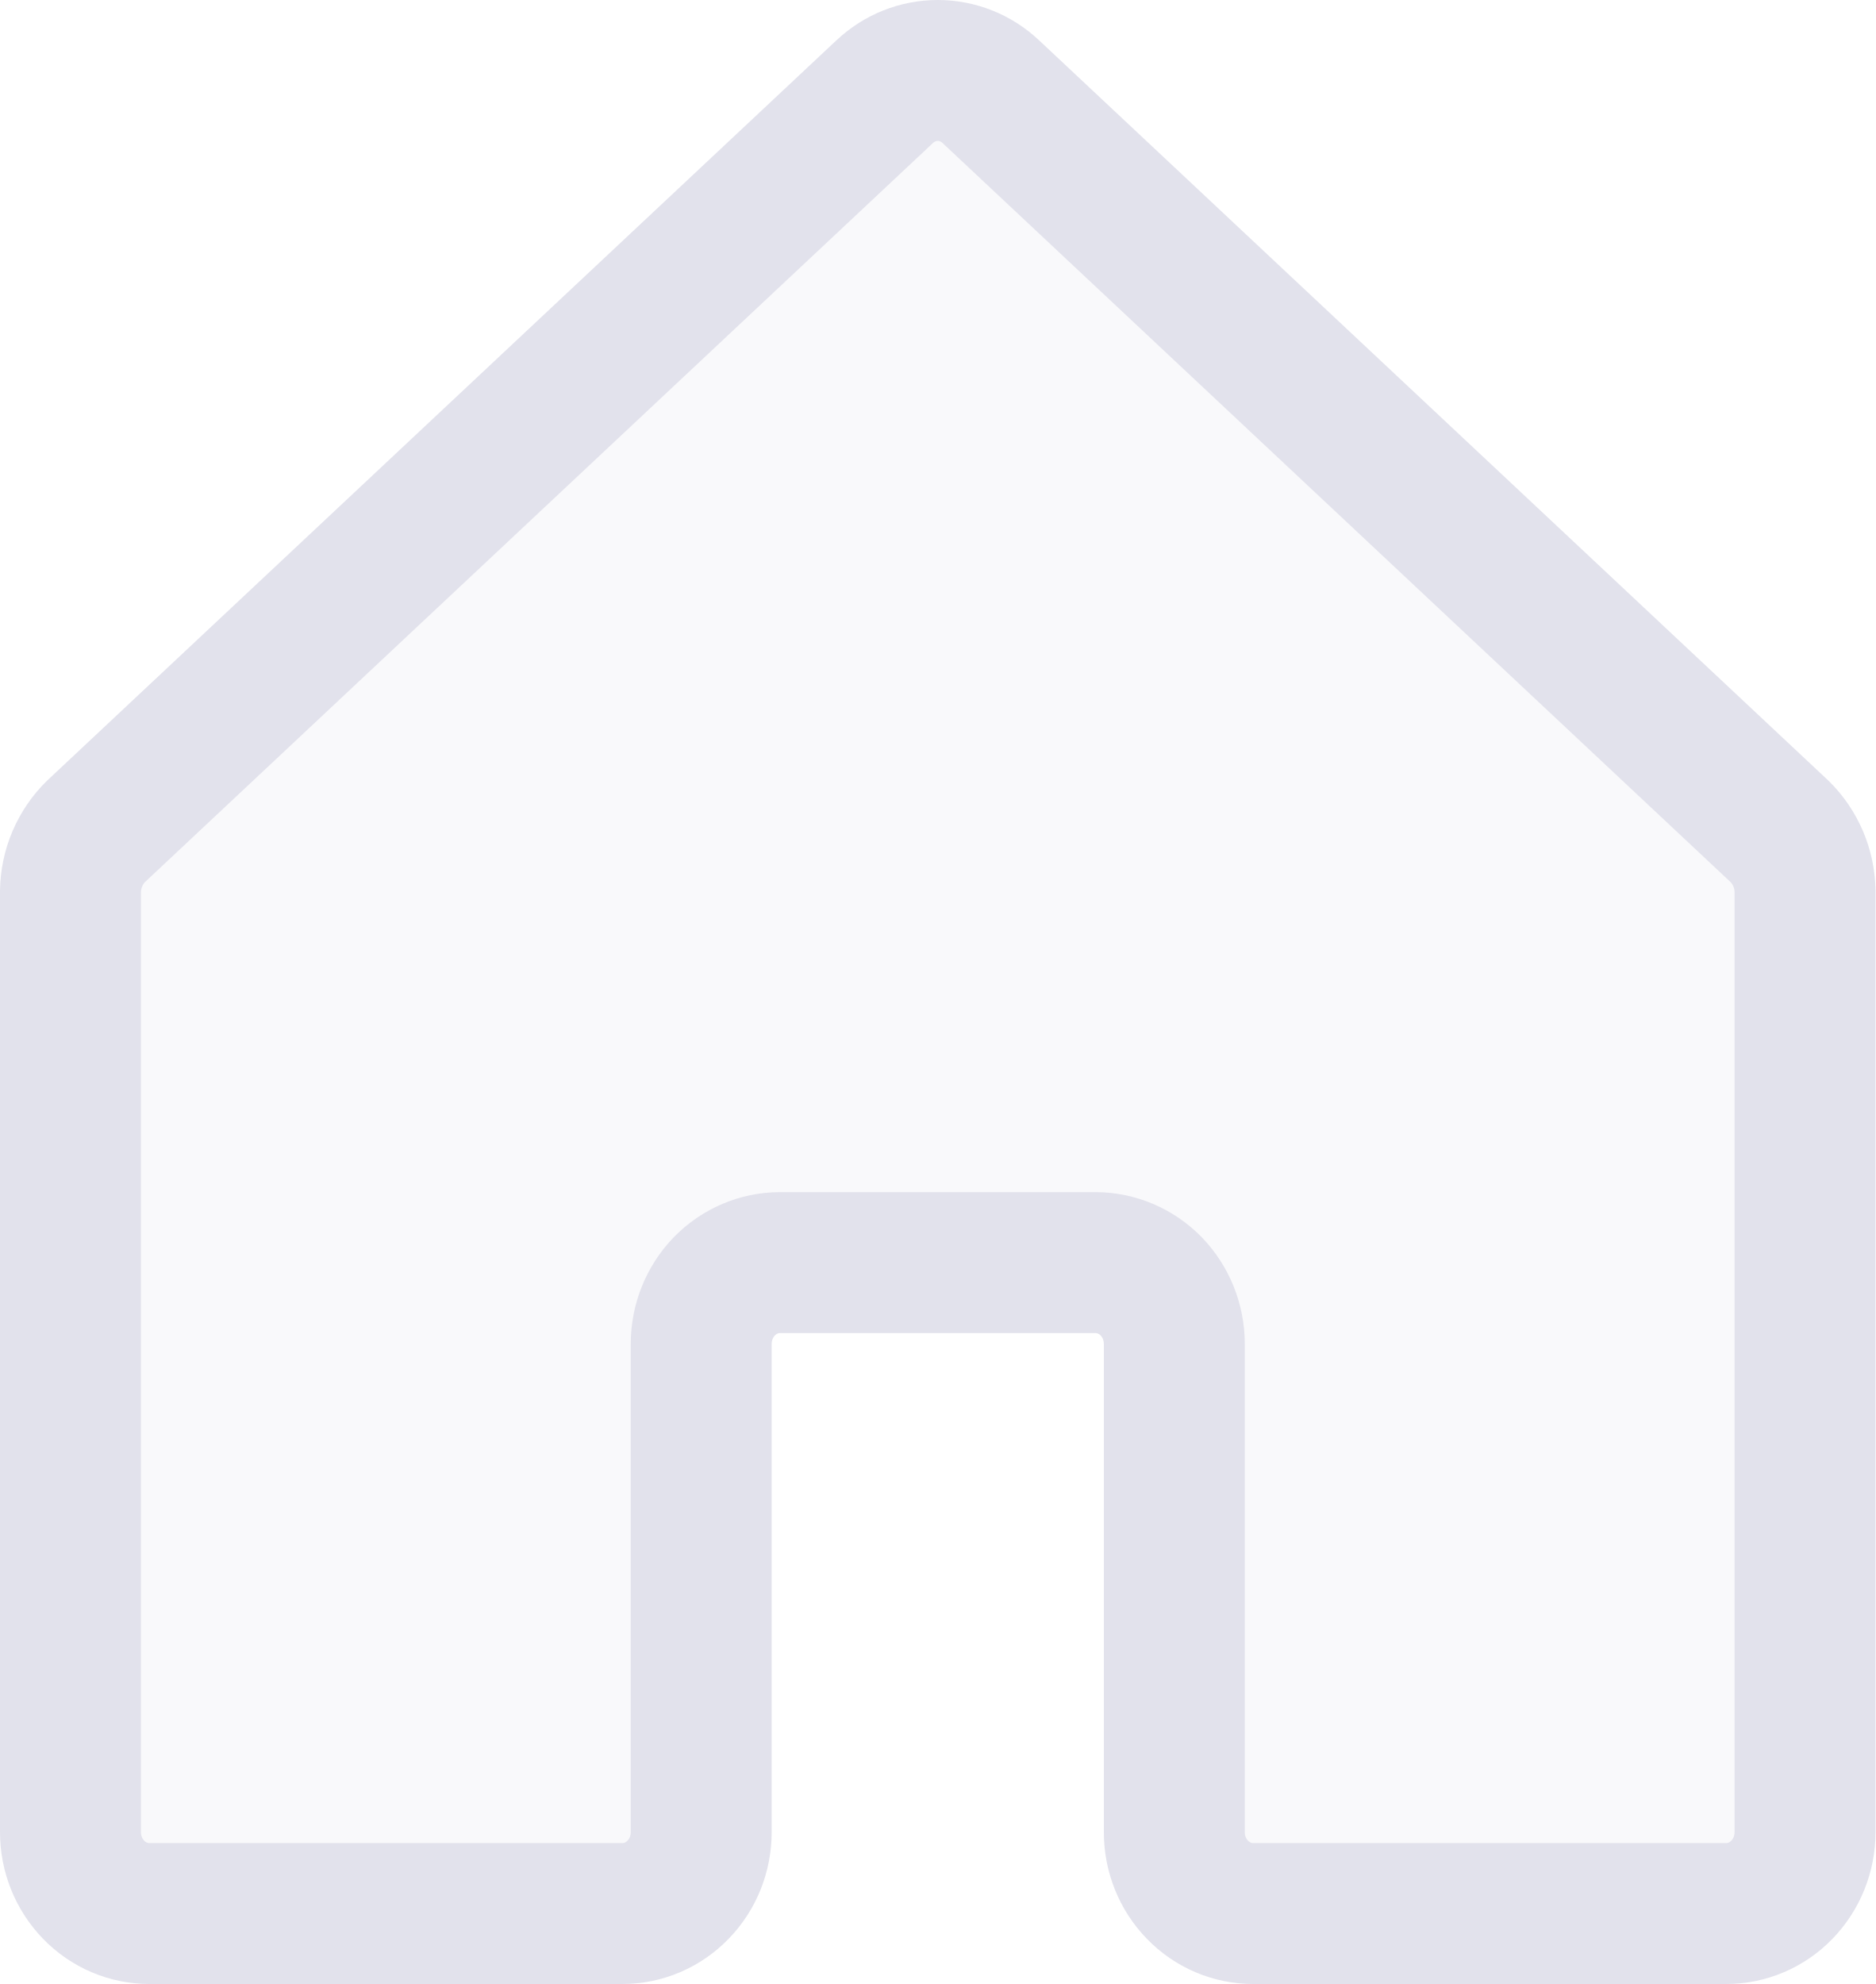
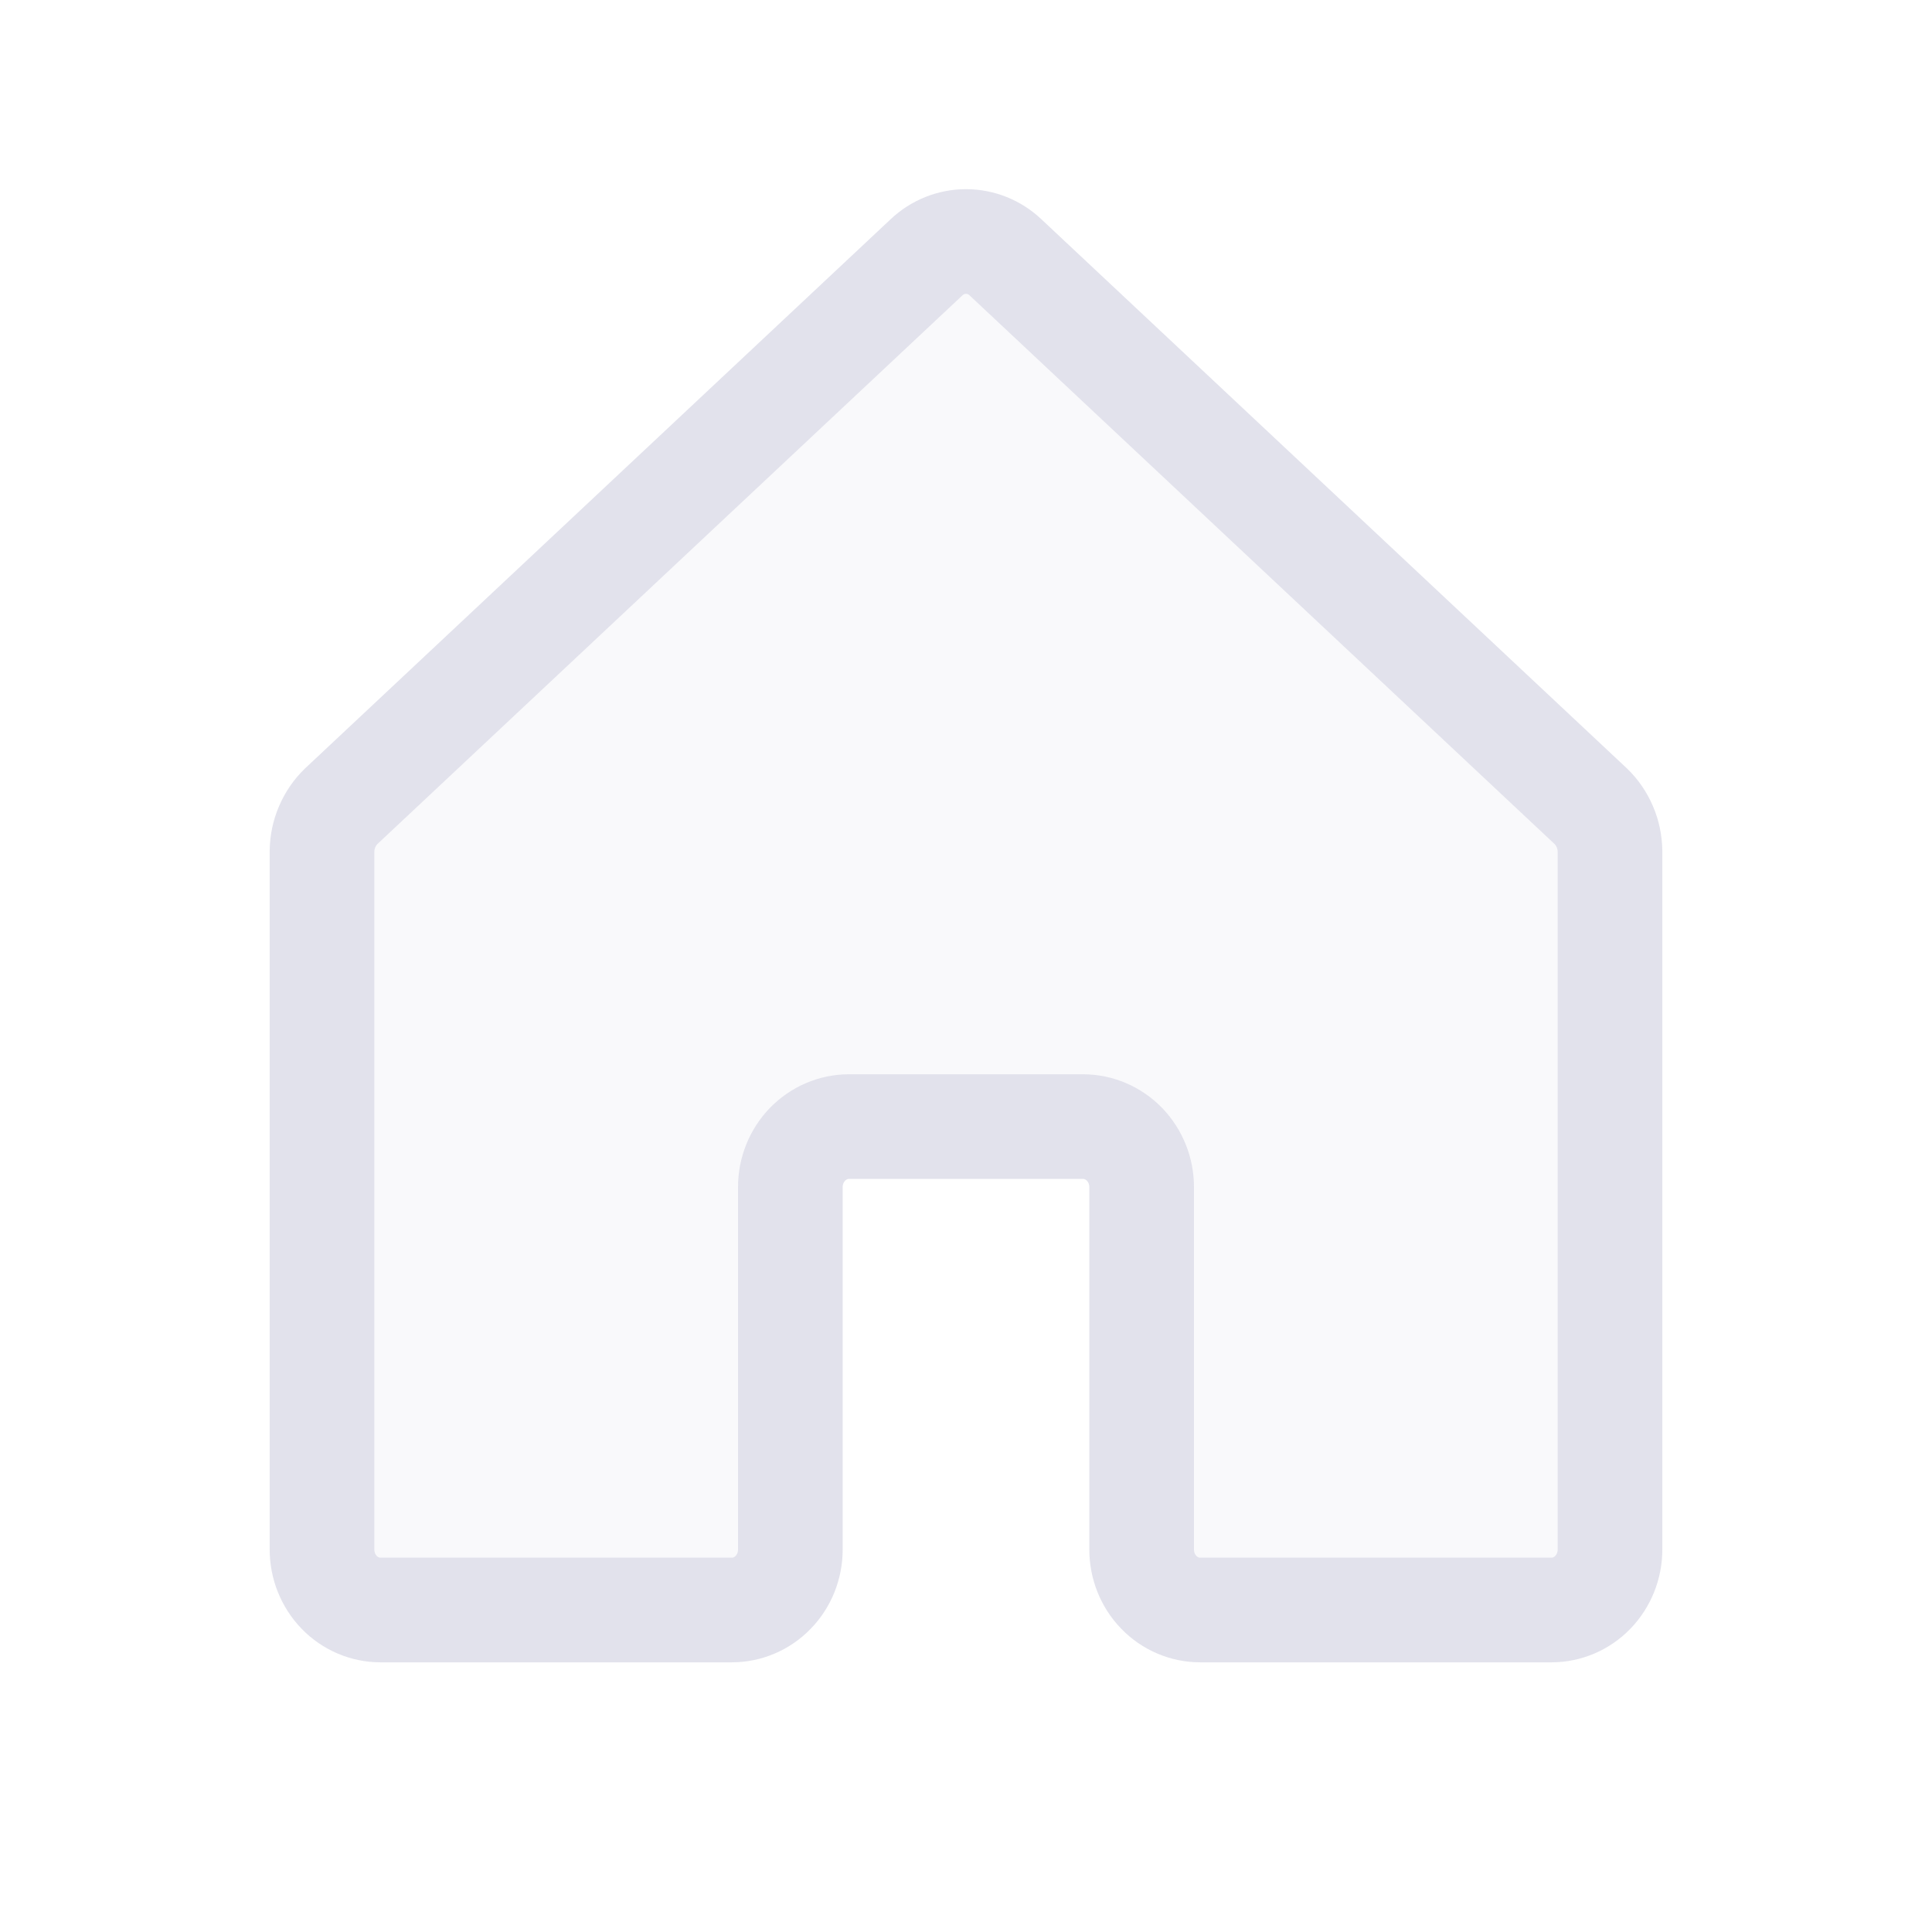
- <svg xmlns="http://www.w3.org/2000/svg" preserveAspectRatio="none" overflow="visible" style="display: block;" width="17.3" height="18.3" viewBox="0 0 17.3 18.3" fill="none">
-   <path id="Vector" d="M10.832 16.899V12.396C10.832 12.197 10.755 12.006 10.619 11.865C10.482 11.725 10.297 11.646 10.104 11.646H7.195C7.003 11.646 6.818 11.725 6.681 11.865C6.545 12.006 6.468 12.197 6.468 12.396V16.899C6.468 17.099 6.392 17.289 6.255 17.43C6.119 17.571 5.934 17.65 5.741 17.65H1.377C1.184 17.65 0.999 17.571 0.863 17.43C0.727 17.289 0.65 17.099 0.65 16.899V8.221C0.652 8.117 0.673 8.015 0.714 7.92C0.755 7.825 0.813 7.739 0.886 7.668L8.159 0.847C8.293 0.72 8.468 0.65 8.65 0.65C8.832 0.65 9.007 0.72 9.141 0.847L16.414 7.668C16.487 7.739 16.545 7.825 16.586 7.92C16.627 8.015 16.648 8.117 16.65 8.221V16.899C16.65 17.099 16.573 17.289 16.437 17.43C16.301 17.571 16.116 17.65 15.923 17.65H11.559C11.366 17.65 11.181 17.571 11.045 17.43C10.908 17.289 10.832 17.099 10.832 16.899Z" fill="#E2E2EC" fill-opacity="0.2" stroke="#E2E2EC" stroke-width="1.3" stroke-linecap="round" stroke-linejoin="round" />
+ <svg xmlns="http://www.w3.org/2000/svg" preserveAspectRatio="none" overflow="visible" style="display: block;" width="24" height="24" viewBox="0 0 24 24" fill="none">
+   <g id="Medium / Maps / House">
+     <path id="Vector" d="M14.182 19.249V14.746C14.182 14.547 14.105 14.356 13.969 14.215C13.832 14.075 13.647 13.995 13.454 13.995H10.546C10.353 13.995 10.168 14.075 10.031 14.215C9.895 14.356 9.818 14.547 9.818 14.746V19.249C9.818 19.448 9.742 19.639 9.605 19.78C9.469 19.921 9.284 20 9.091 20H4.727C4.534 20 4.349 19.921 4.213 19.78C4.077 19.639 4 19.448 4 19.249V10.571C4.002 10.467 4.023 10.365 4.064 10.27C4.105 10.175 4.163 10.089 4.236 10.018L11.509 3.197C11.643 3.07 11.818 3 12 3C12.182 3 12.357 3.07 12.491 3.197L19.764 10.018C19.837 10.089 19.895 10.175 19.936 10.27C19.977 10.365 19.998 10.467 20 10.571V19.249C20 19.448 19.923 19.639 19.787 19.78C19.651 19.921 19.466 20 19.273 20H14.909C14.716 20 14.531 19.921 14.395 19.78C14.258 19.639 14.182 19.448 14.182 19.249Z" fill="#E2E2EC" fill-opacity="0.2" stroke="#E2E2EC" stroke-width="1.3" stroke-linecap="round" stroke-linejoin="round" />
+   </g>
</svg>
